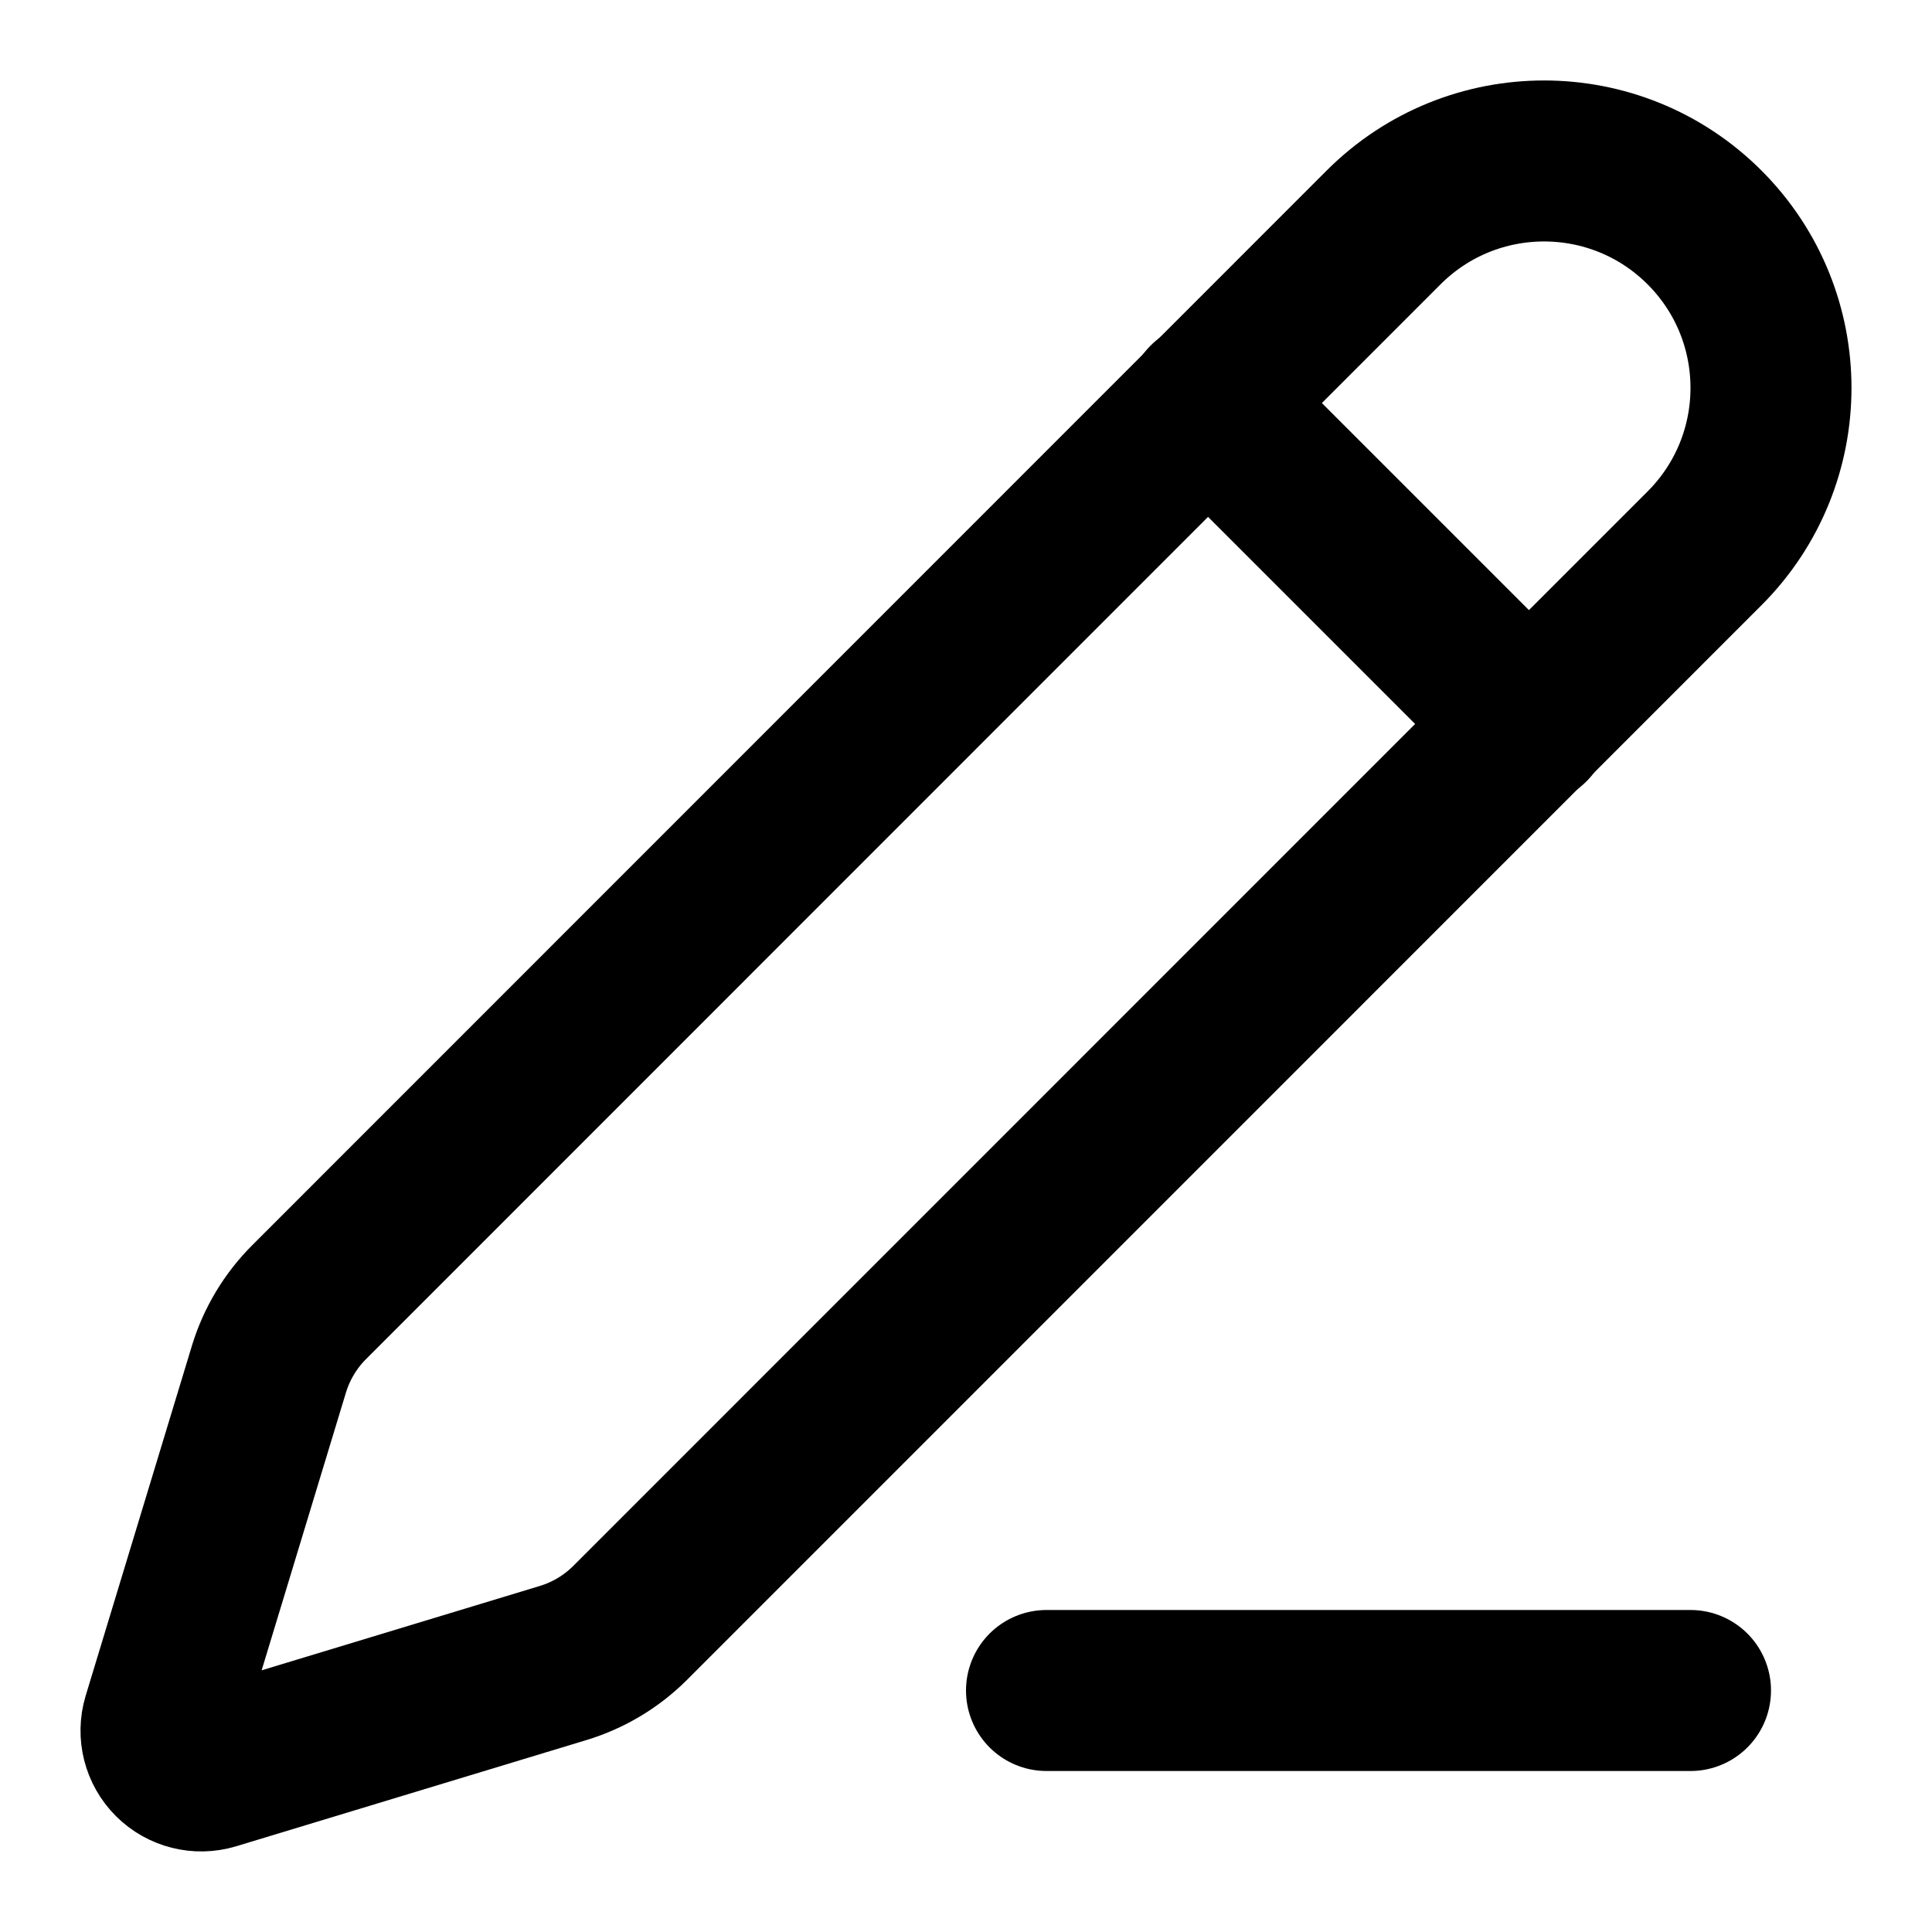
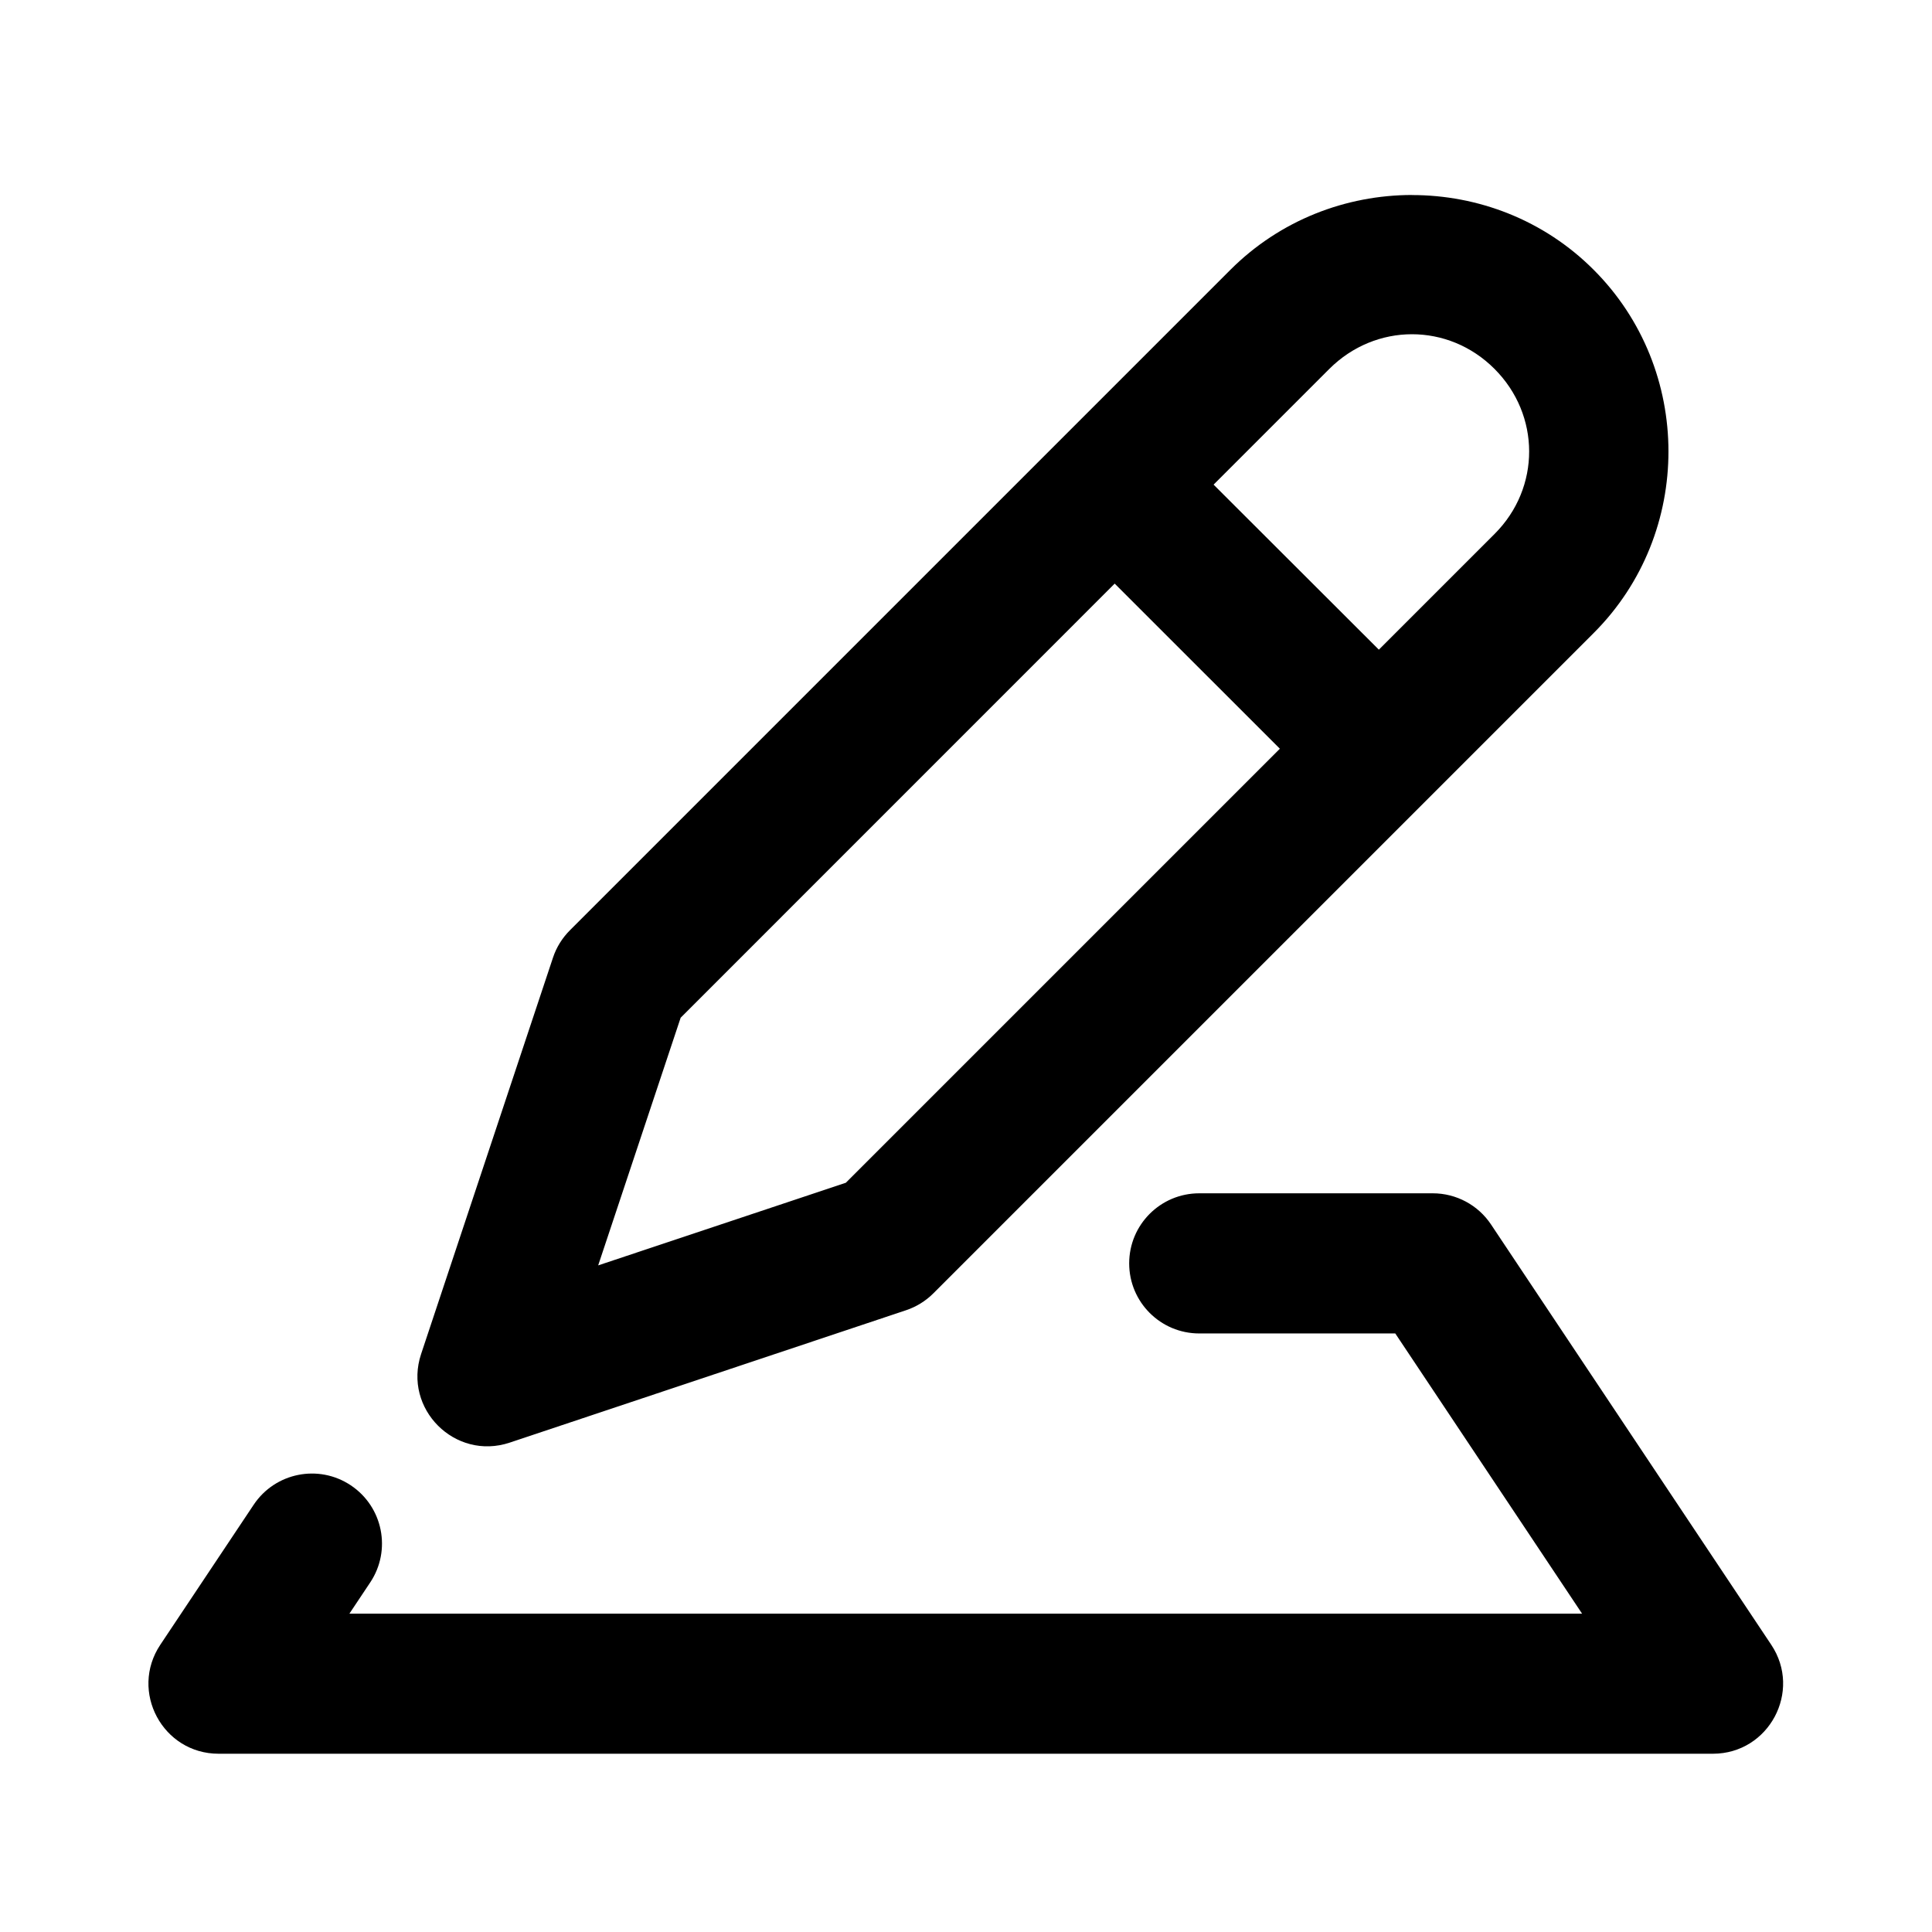
- <svg xmlns="http://www.w3.org/2000/svg" width="24" height="24" viewBox="0 0 24 24" fill="none" stroke="#000000" stroke-width="2" stroke-linecap="round" stroke-linejoin="round" class="lucide lucide-pencil-line" aria-hidden="true">
-   <path d="M13 21h8" />
-   <path d="m15 5 4 4" />
-   <path d="M21.174 6.812a1 1 0 0 0-3.986-3.987L3.842 16.174a2 2 0 0 0-.5.83l-1.321 4.352a.5.5 0 0 0 .623.622l4.353-1.32a2 2 0 0 0 .83-.497z" />
+ <svg xmlns="http://www.w3.org/2000/svg" width="24" height="24" viewBox="5.5 3.5 26 26" version="1.1" id="svg3">
+   <defs id="defs3">
+     </defs>
+   <path id="path4" style="opacity:1;fill:#000000;fill-rule:evenodd;stroke-width:1" d="m 24.501,6.125 c 0.887,-4.874e-4 1.773,0.333 2.444,1.004 1.343,1.341 1.345,3.547 0.003,4.889 l -8.888,8.888 c -0.103,0.103 -0.23,0.181 -0.368,0.227 l -5.332,1.781 c -0.737,0.246 -1.438,-0.455 -1.193,-1.192 l 1.775,-5.335 c 0.046,-0.139 0.125,-0.265 0.228,-0.368 l 8.888,-8.888 c 0.671,-0.671 1.557,-1.006 2.444,-1.007 z m 0,1.873 c -0.4,2.673e-4 -0.8,0.156 -1.111,0.466 l -1.558,1.558 2.224,2.221 1.558,-1.558 c 0.621,-0.621 0.619,-1.601 -0.003,-2.222 C 25.301,8.153 24.902,7.998 24.501,7.998 Z m -4,3.356 -5.841,5.842 -1.11,3.333 3.333,-1.112 5.841,-5.841 z m 1.139,8.205 h 3.142 c 0.315,2.6e-5 0.61,0.158 0.784,0.42 l 3.771,5.656 c 0.417,0.626 -0.032,1.465 -0.784,1.466 H 8.442 C 7.689,27.101 7.24,26.262 7.657,25.635 L 8.914,23.75 c 0.289,-0.433 0.874,-0.55 1.307,-0.261 0.433,0.289 0.55,0.874 0.261,1.307 l -0.28,0.42 h 16.589 l -2.514,-3.771 h -2.638 c -0.521,0 -0.943,-0.422 -0.943,-0.943 0,-0.521 0.422,-0.943 0.943,-0.943 z" />
</svg>
